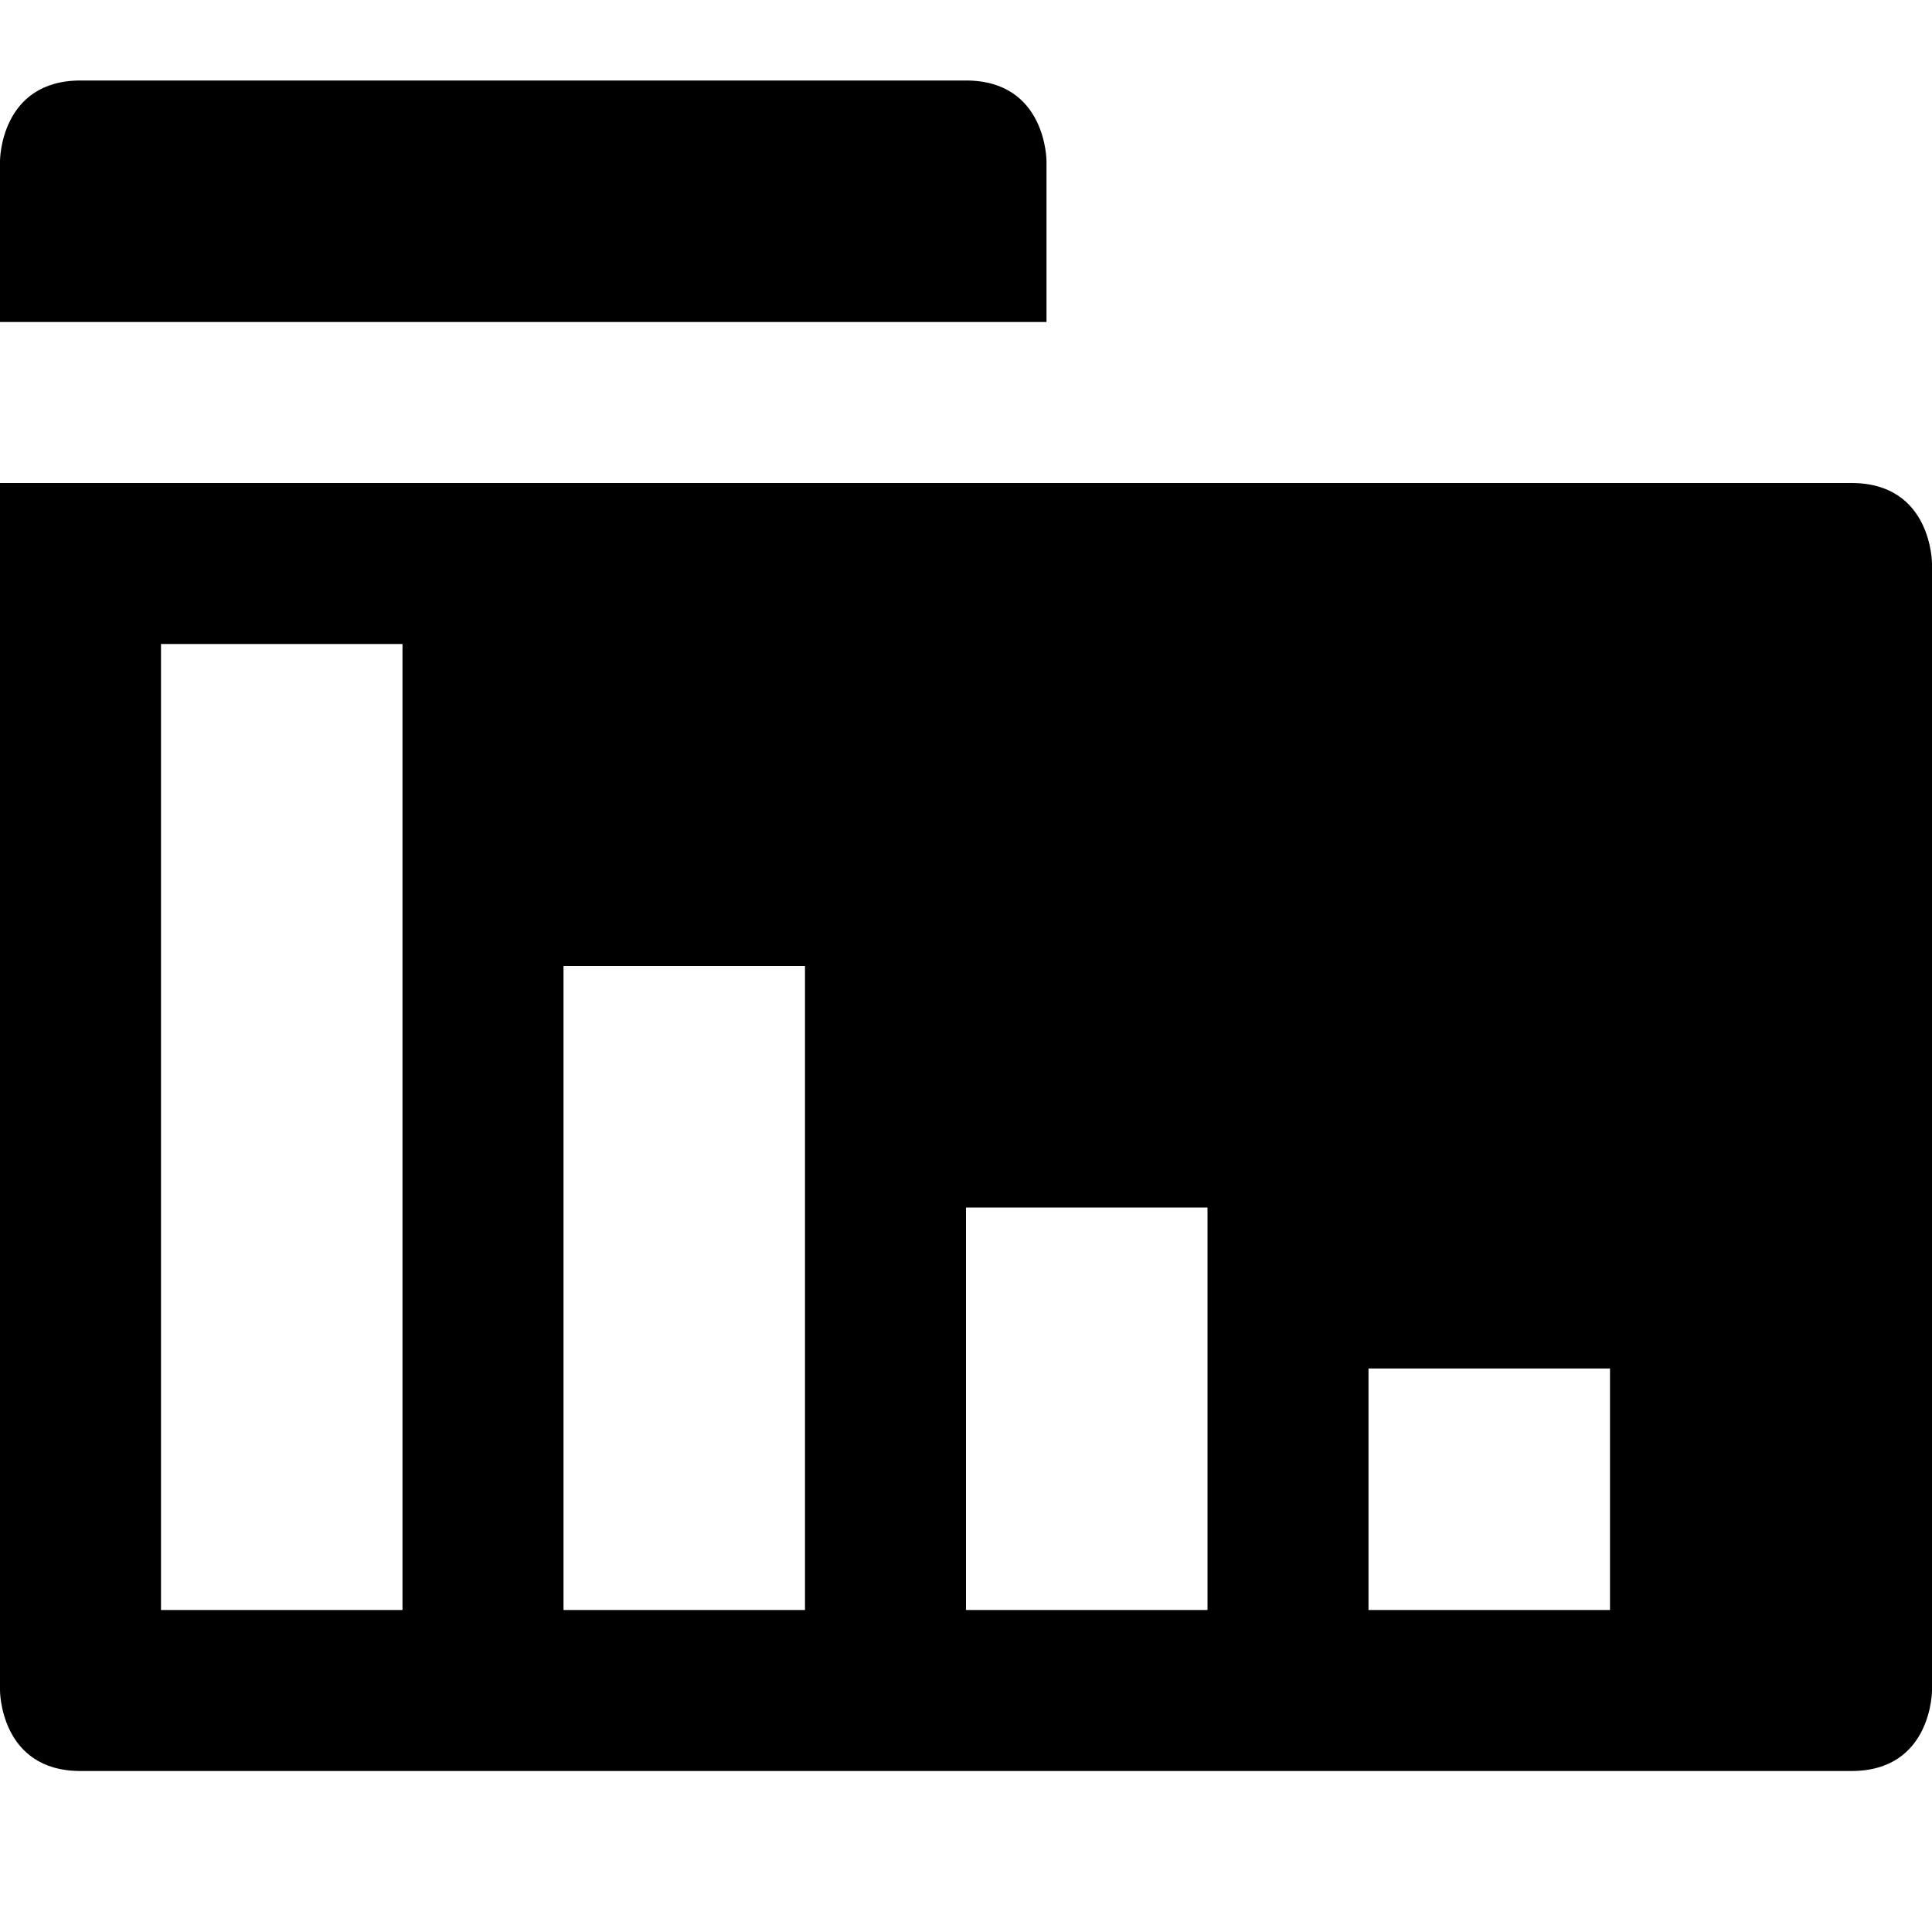
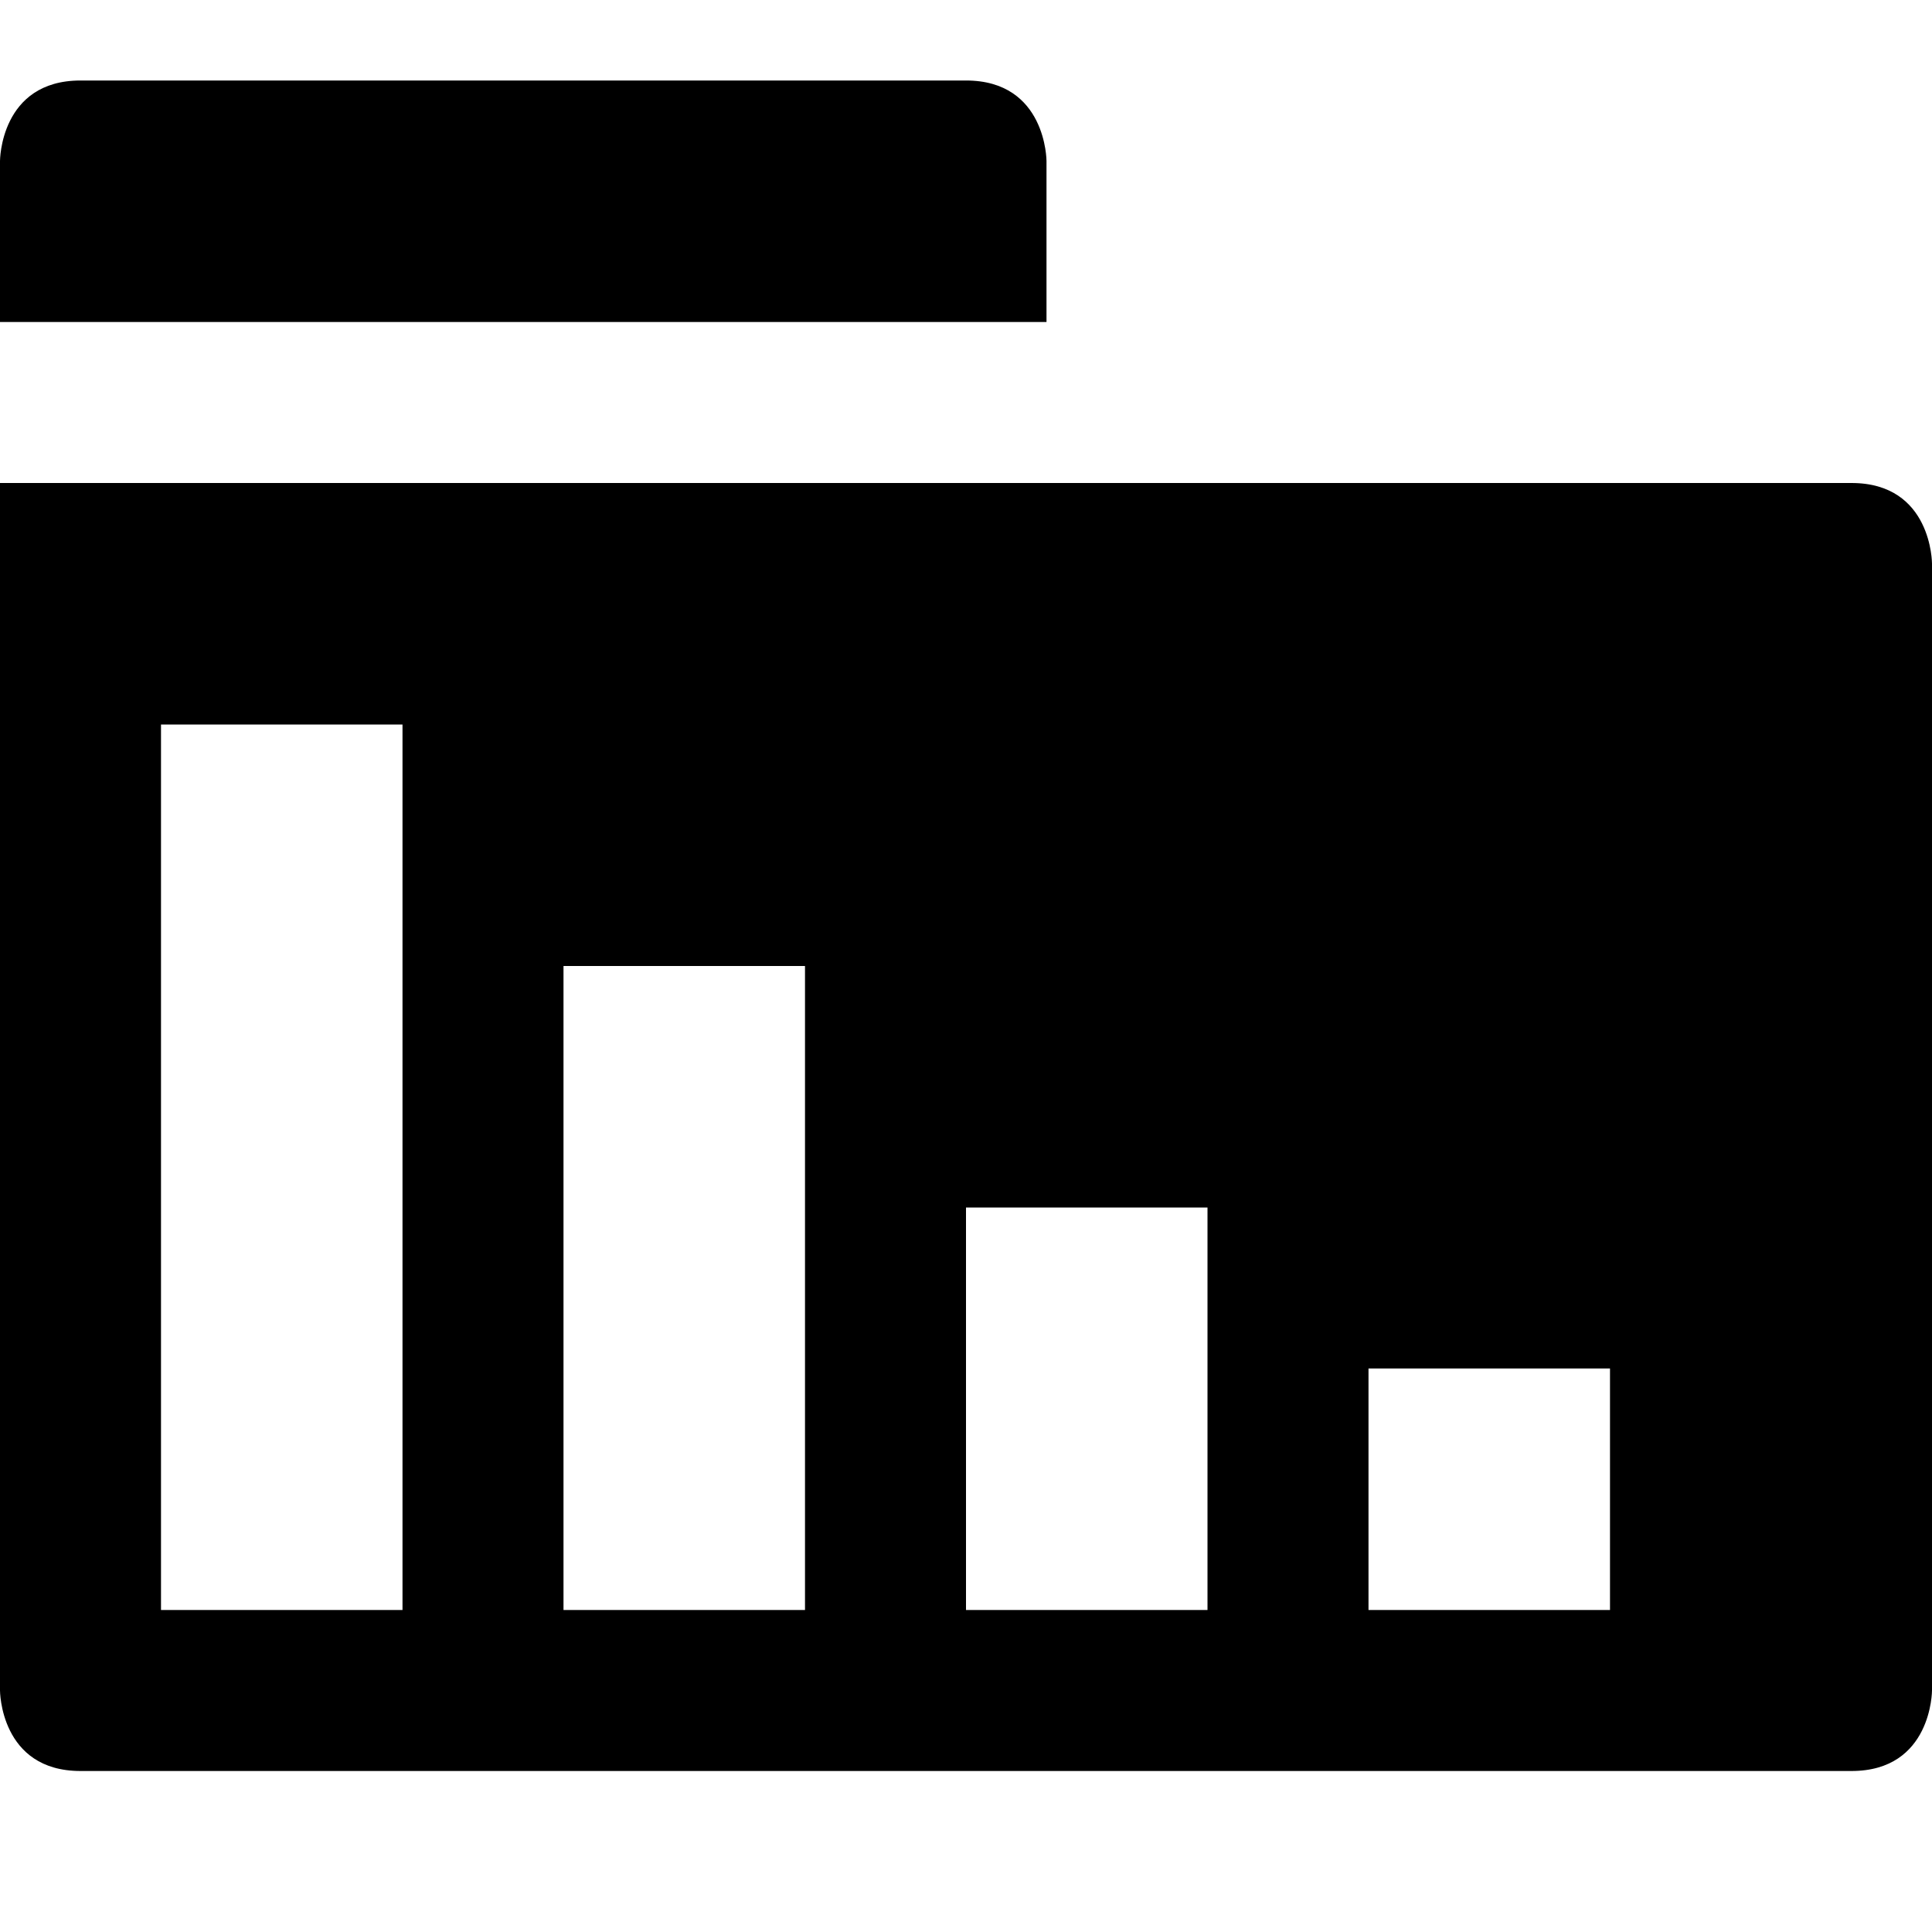
<svg xmlns="http://www.w3.org/2000/svg" version="1.1" id="Layer_1" x="0px" y="0px" width="1152px" height="1152px" viewBox="0 0 1152 1152" enable-background="new 0 0 1152 1152" xml:space="preserve">
  <path d="M624,192V96c0,0,0-48-48-48S96,48,48,48S0,96,0,96v96H624z" />
-   <path d="M1104,288c-48,0-1104,0-1104,0v720c0,0,0,48,48,48s1008,0,1056,0s48-48,48-48V336C1152,336,1152,288,1104,288z M240,960H96  V384h144V960z M480,960H336V576h144V960z M720,960H576V720h144V960z M960,960H816V816h144V960z" />
+   <path d="M1104,288c-48,0-1104,0-1104,0v720c0,0,0,48,48,48s1008,0,1056,0s48-48,48-48V336C1152,336,1152,288,1104,288z M240,960H96  V432h144V960z M480,960H336V576h144V960z M720,960H576V720h144V960z M960,960H816V816h144V960z" />
</svg>
